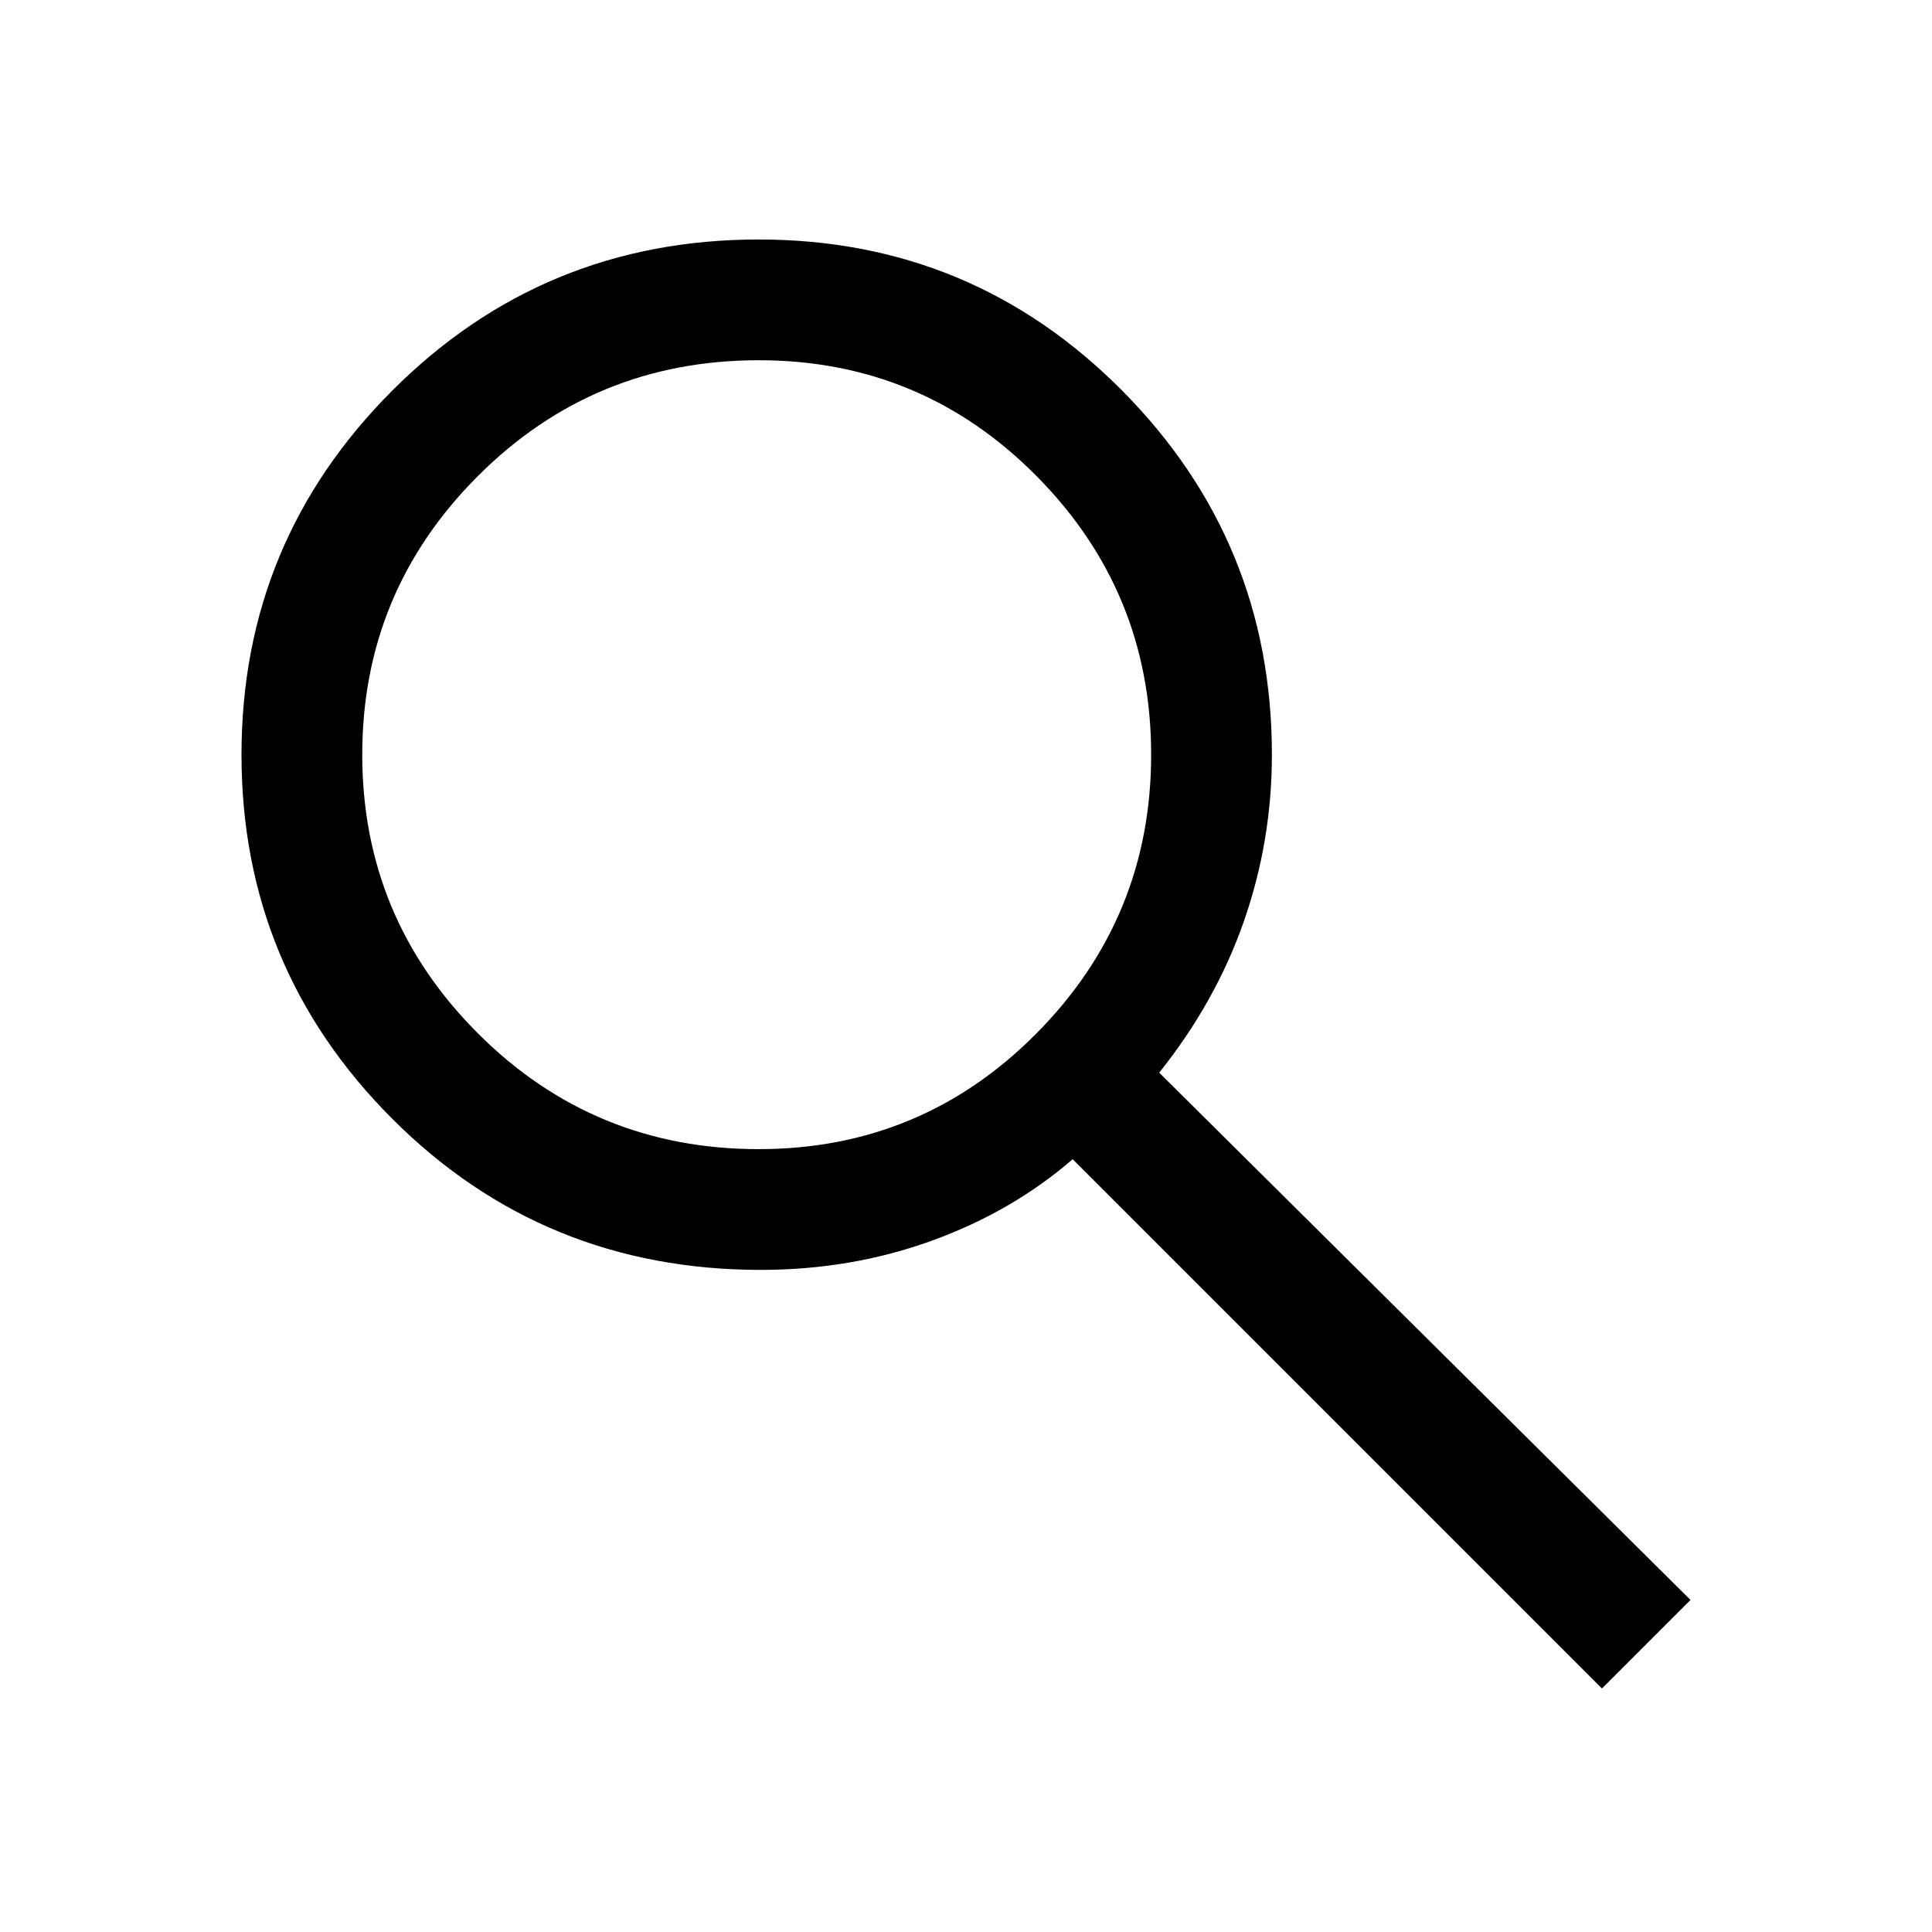
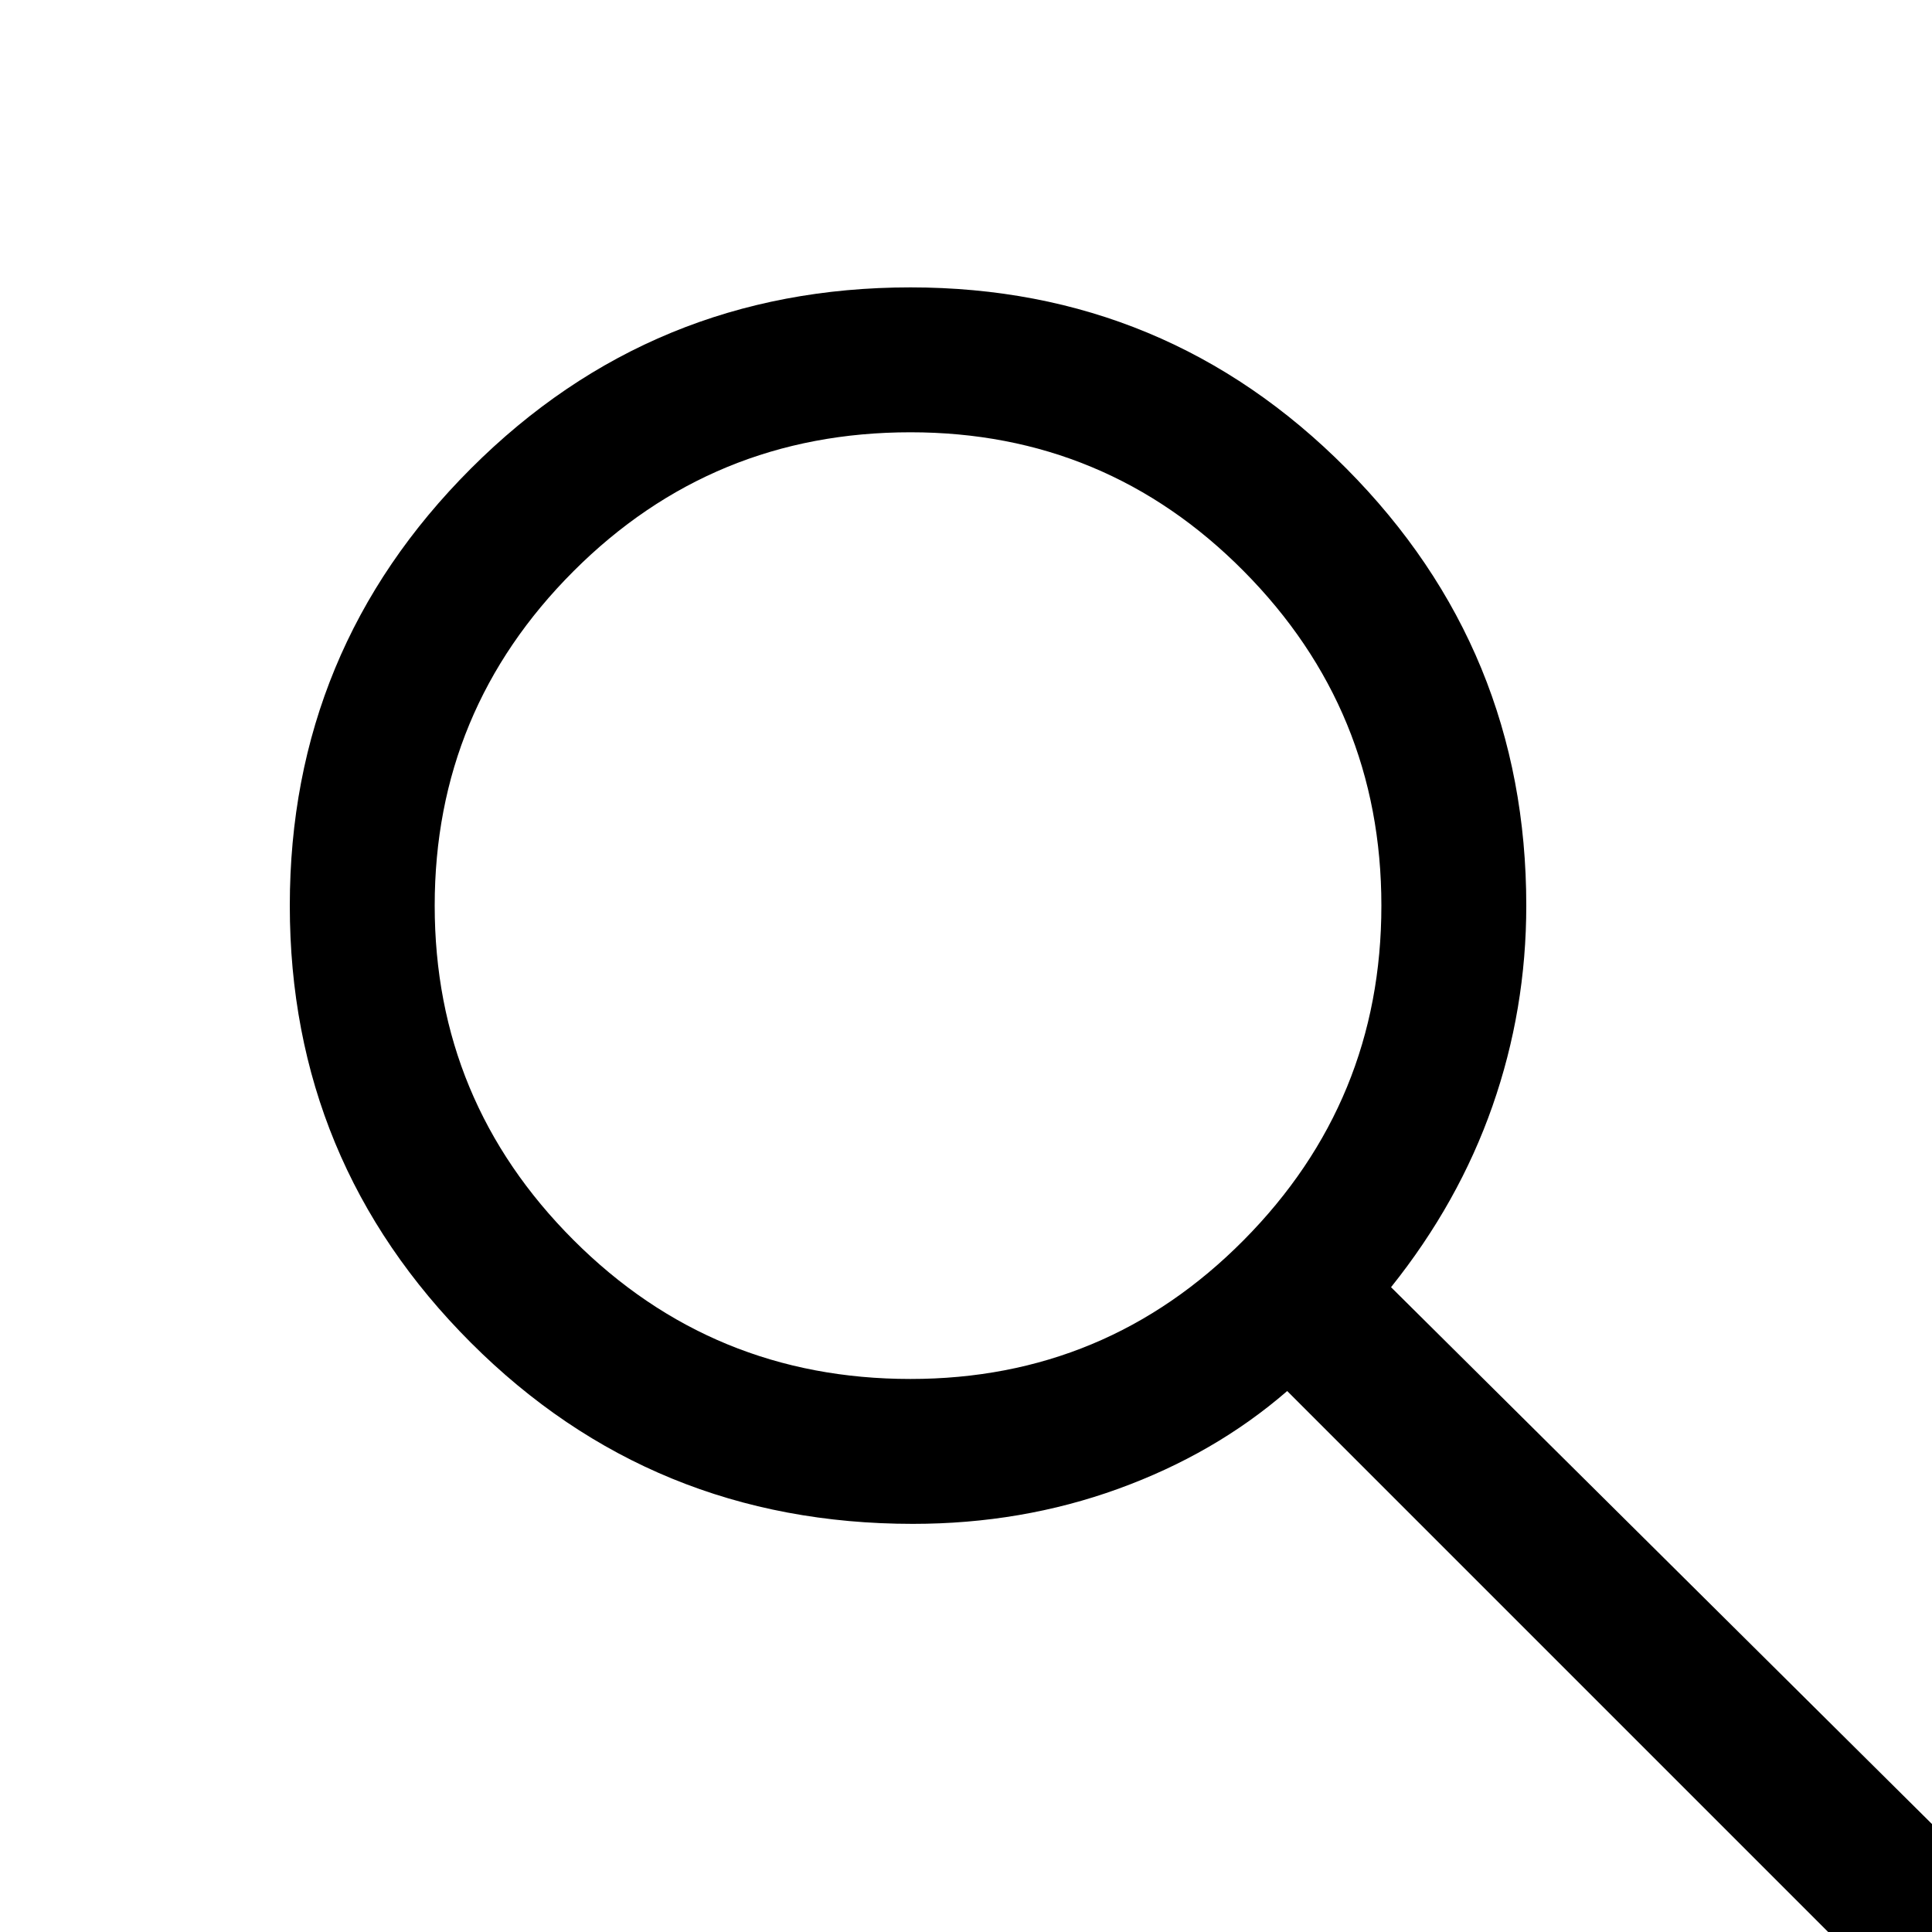
- <svg xmlns="http://www.w3.org/2000/svg" height="48" width="48">
+ <svg xmlns="http://www.w3.org/2000/svg" height="40" width="40">
  <path d="M39.8 41.95 26.65 28.8q-1.5 1.3-3.5 2.025-2 .725-4.25.725-5.4 0-9.15-3.75T6 18.75q0-5.3 3.75-9.05 3.75-3.75 9.1-3.75 5.3 0 9.025 3.75 3.725 3.75 3.725 9.05 0 2.15-.7 4.15-.7 2-2.1 3.75L42 39.75Zm-20.95-13.4q4.05 0 6.9-2.875Q28.6 22.8 28.6 18.75t-2.85-6.925Q22.9 8.95 18.85 8.95q-4.1 0-6.975 2.875T9 18.75q0 4.05 2.875 6.925t6.975 2.875Z" />
</svg>
